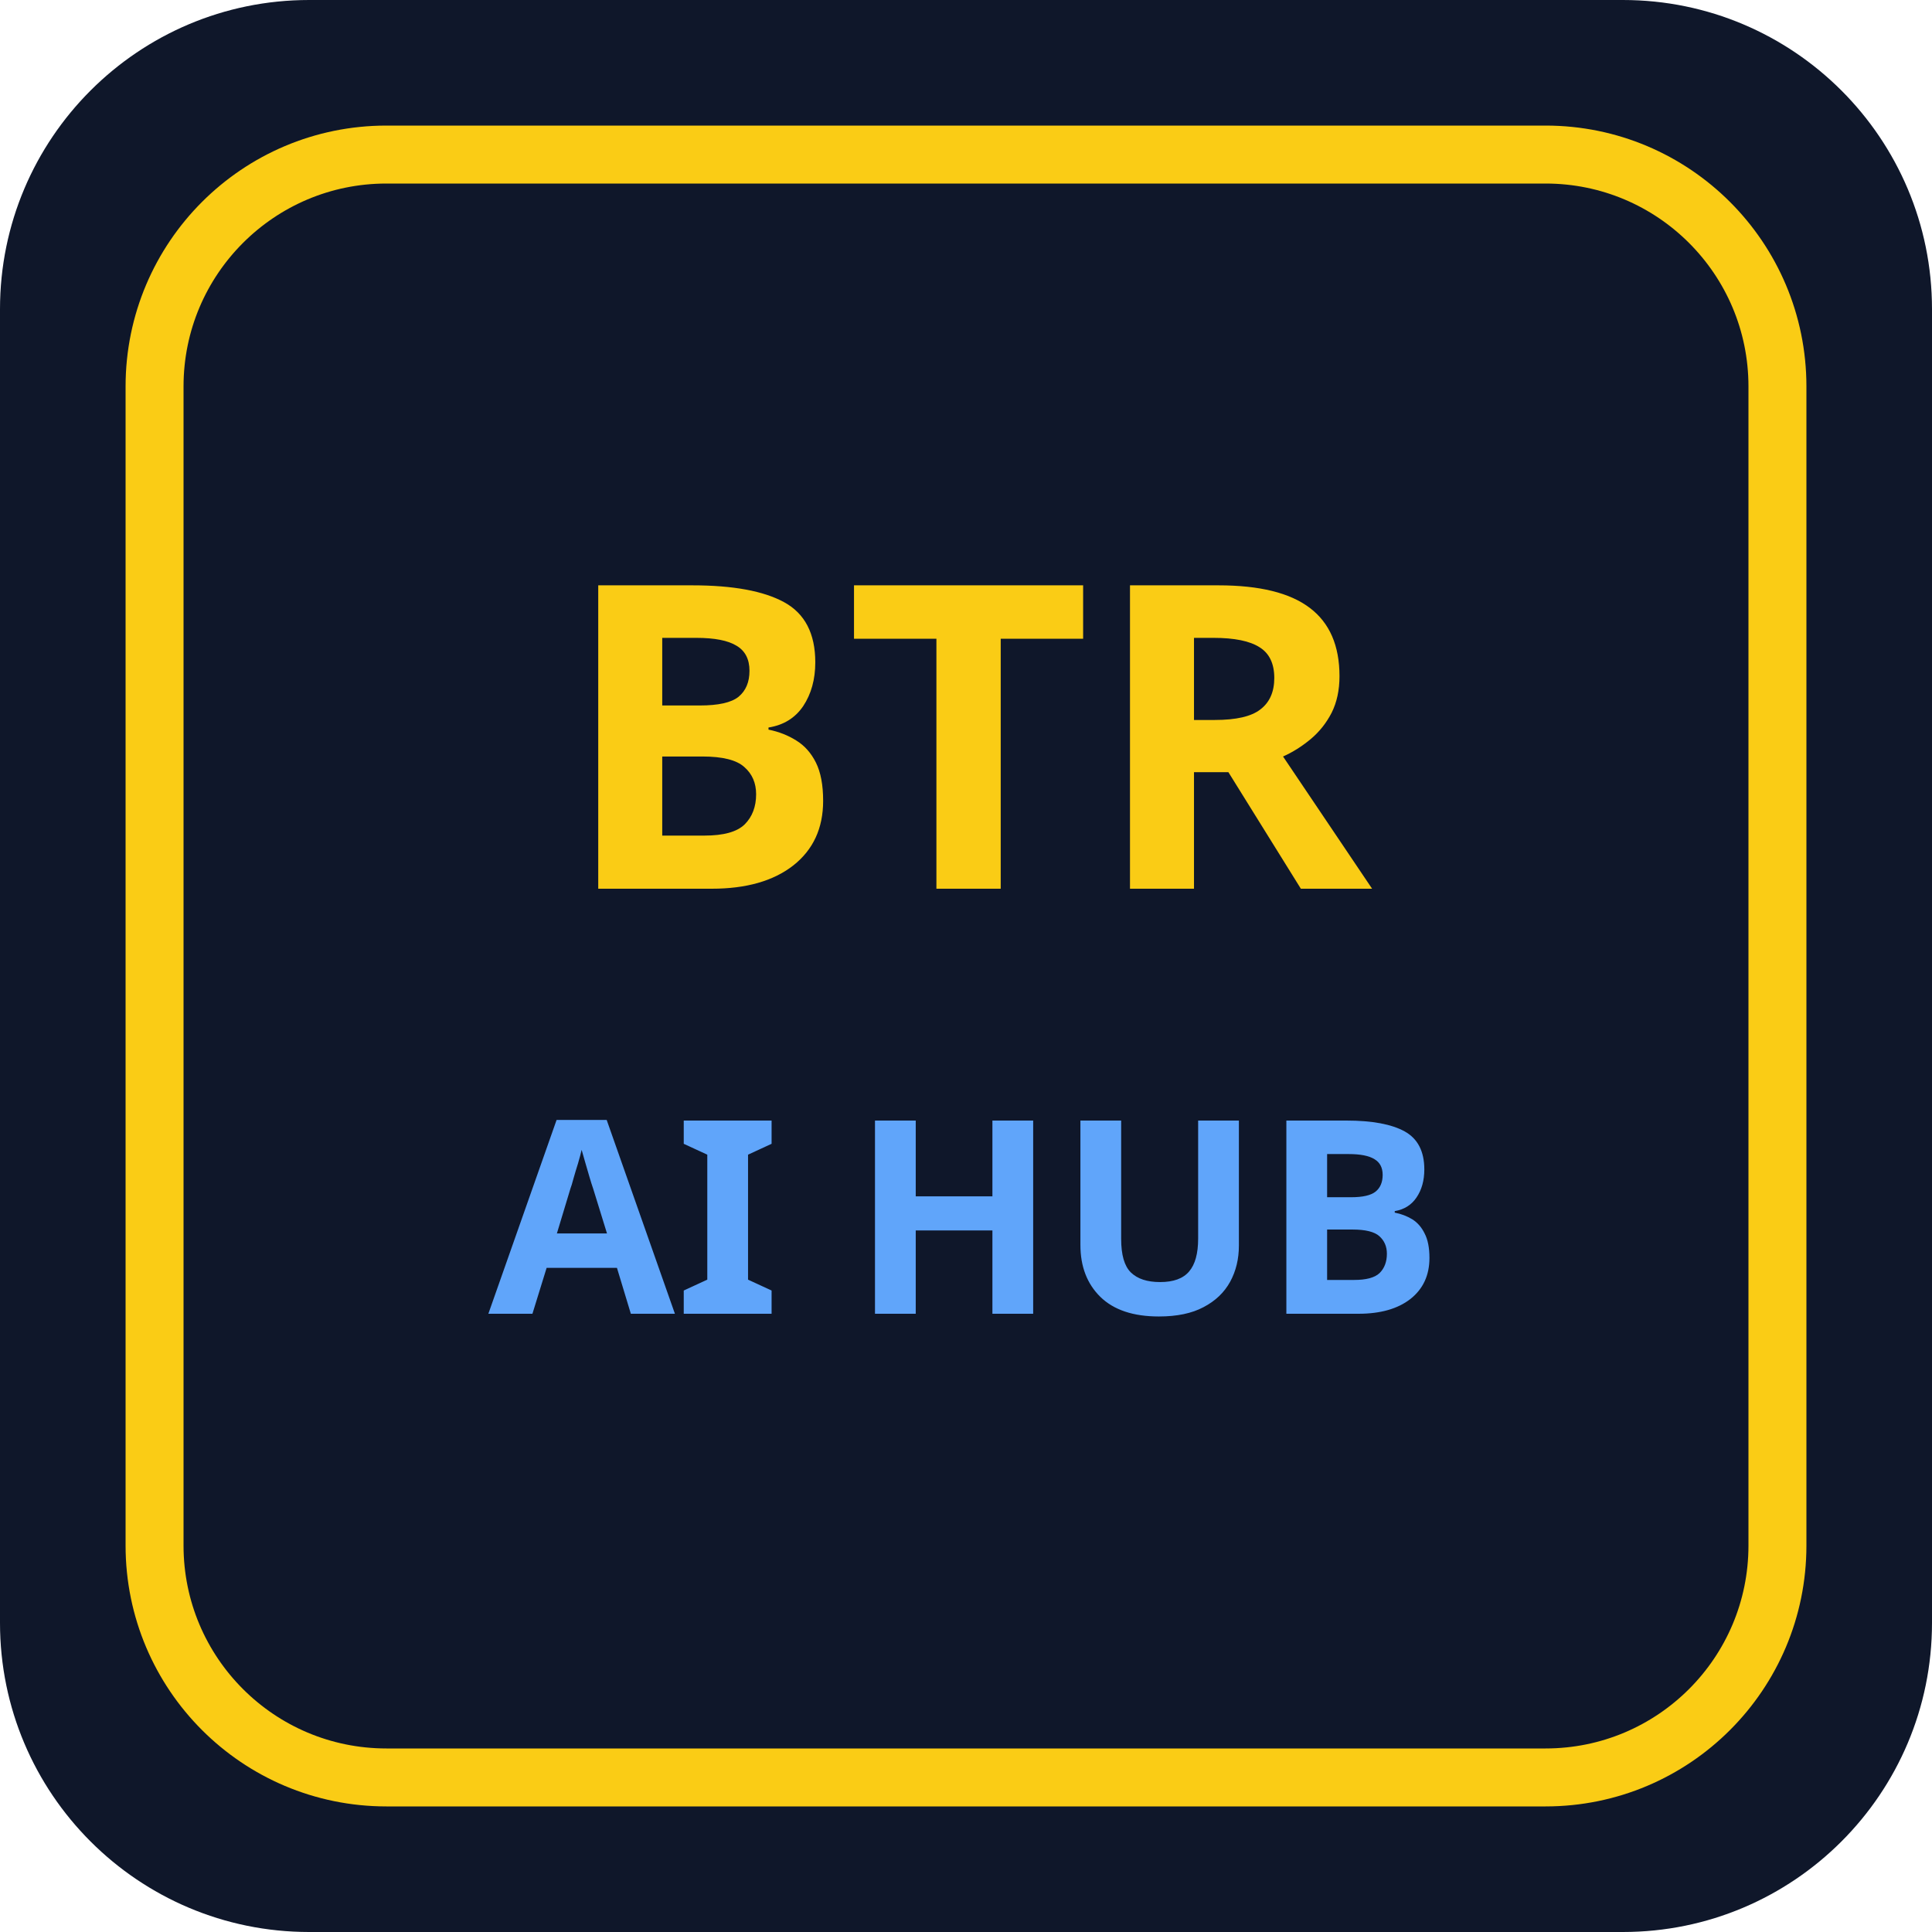
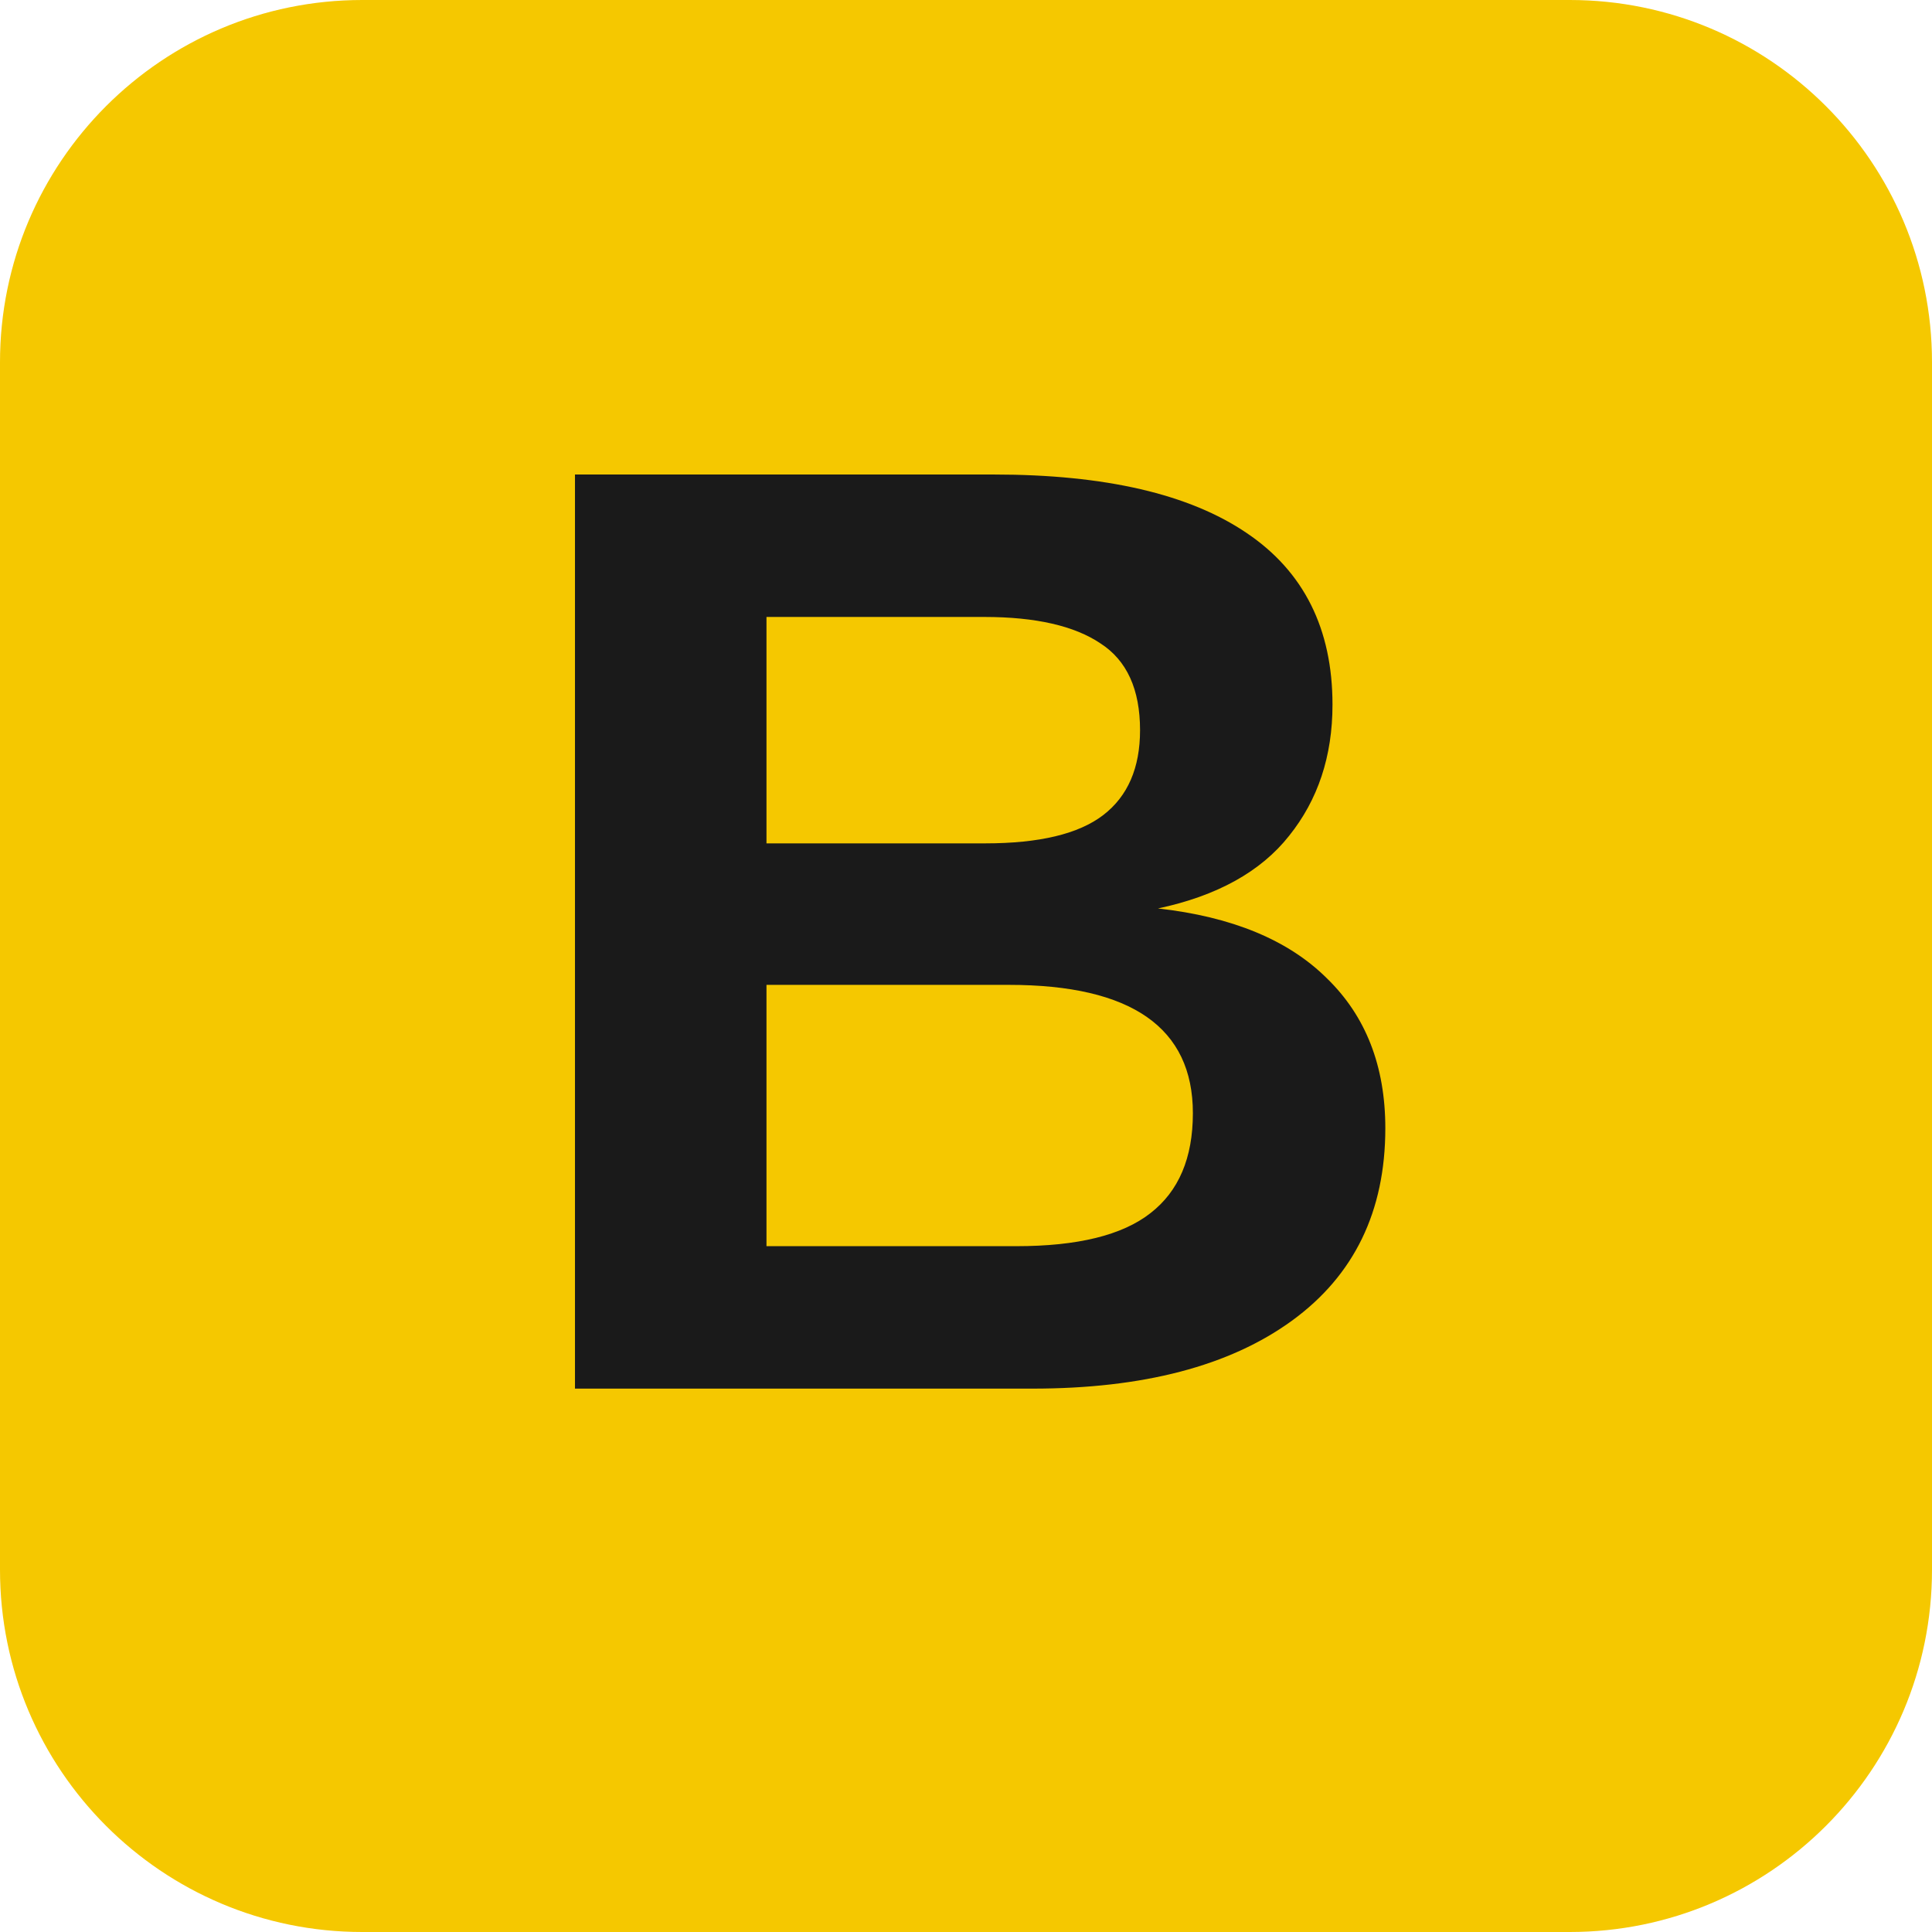
- <svg xmlns="http://www.w3.org/2000/svg" viewBox="0 0 100 100">
-   <rect width="100" height="100" rx="16" fill="#0f172a" />
-   <rect x="8" y="8" width="84" height="84" rx="12" fill="none" stroke="#facc15" stroke-width="3" />
-   <text x="50" y="46" text-anchor="middle" font-size="22" font-family="sans-serif" font-weight="900" fill="#facc15">BTR</text>
-   <text x="50" y="68" text-anchor="middle" font-size="14" font-family="sans-serif" font-weight="700" fill="#60a5fa">AI HUB</text>
+ <svg xmlns="http://www.w3.org/2000/svg" viewBox="0 0 32 32" width="32" height="32">
+   <rect width="32" height="32" rx="6" fill="#F5C800" />
+   <text x="16" y="23" font-family="Arial Black, Arial" font-weight="900" font-size="22" text-anchor="middle" fill="#1a1a1a" letter-spacing="-1">B</text>
</svg>
